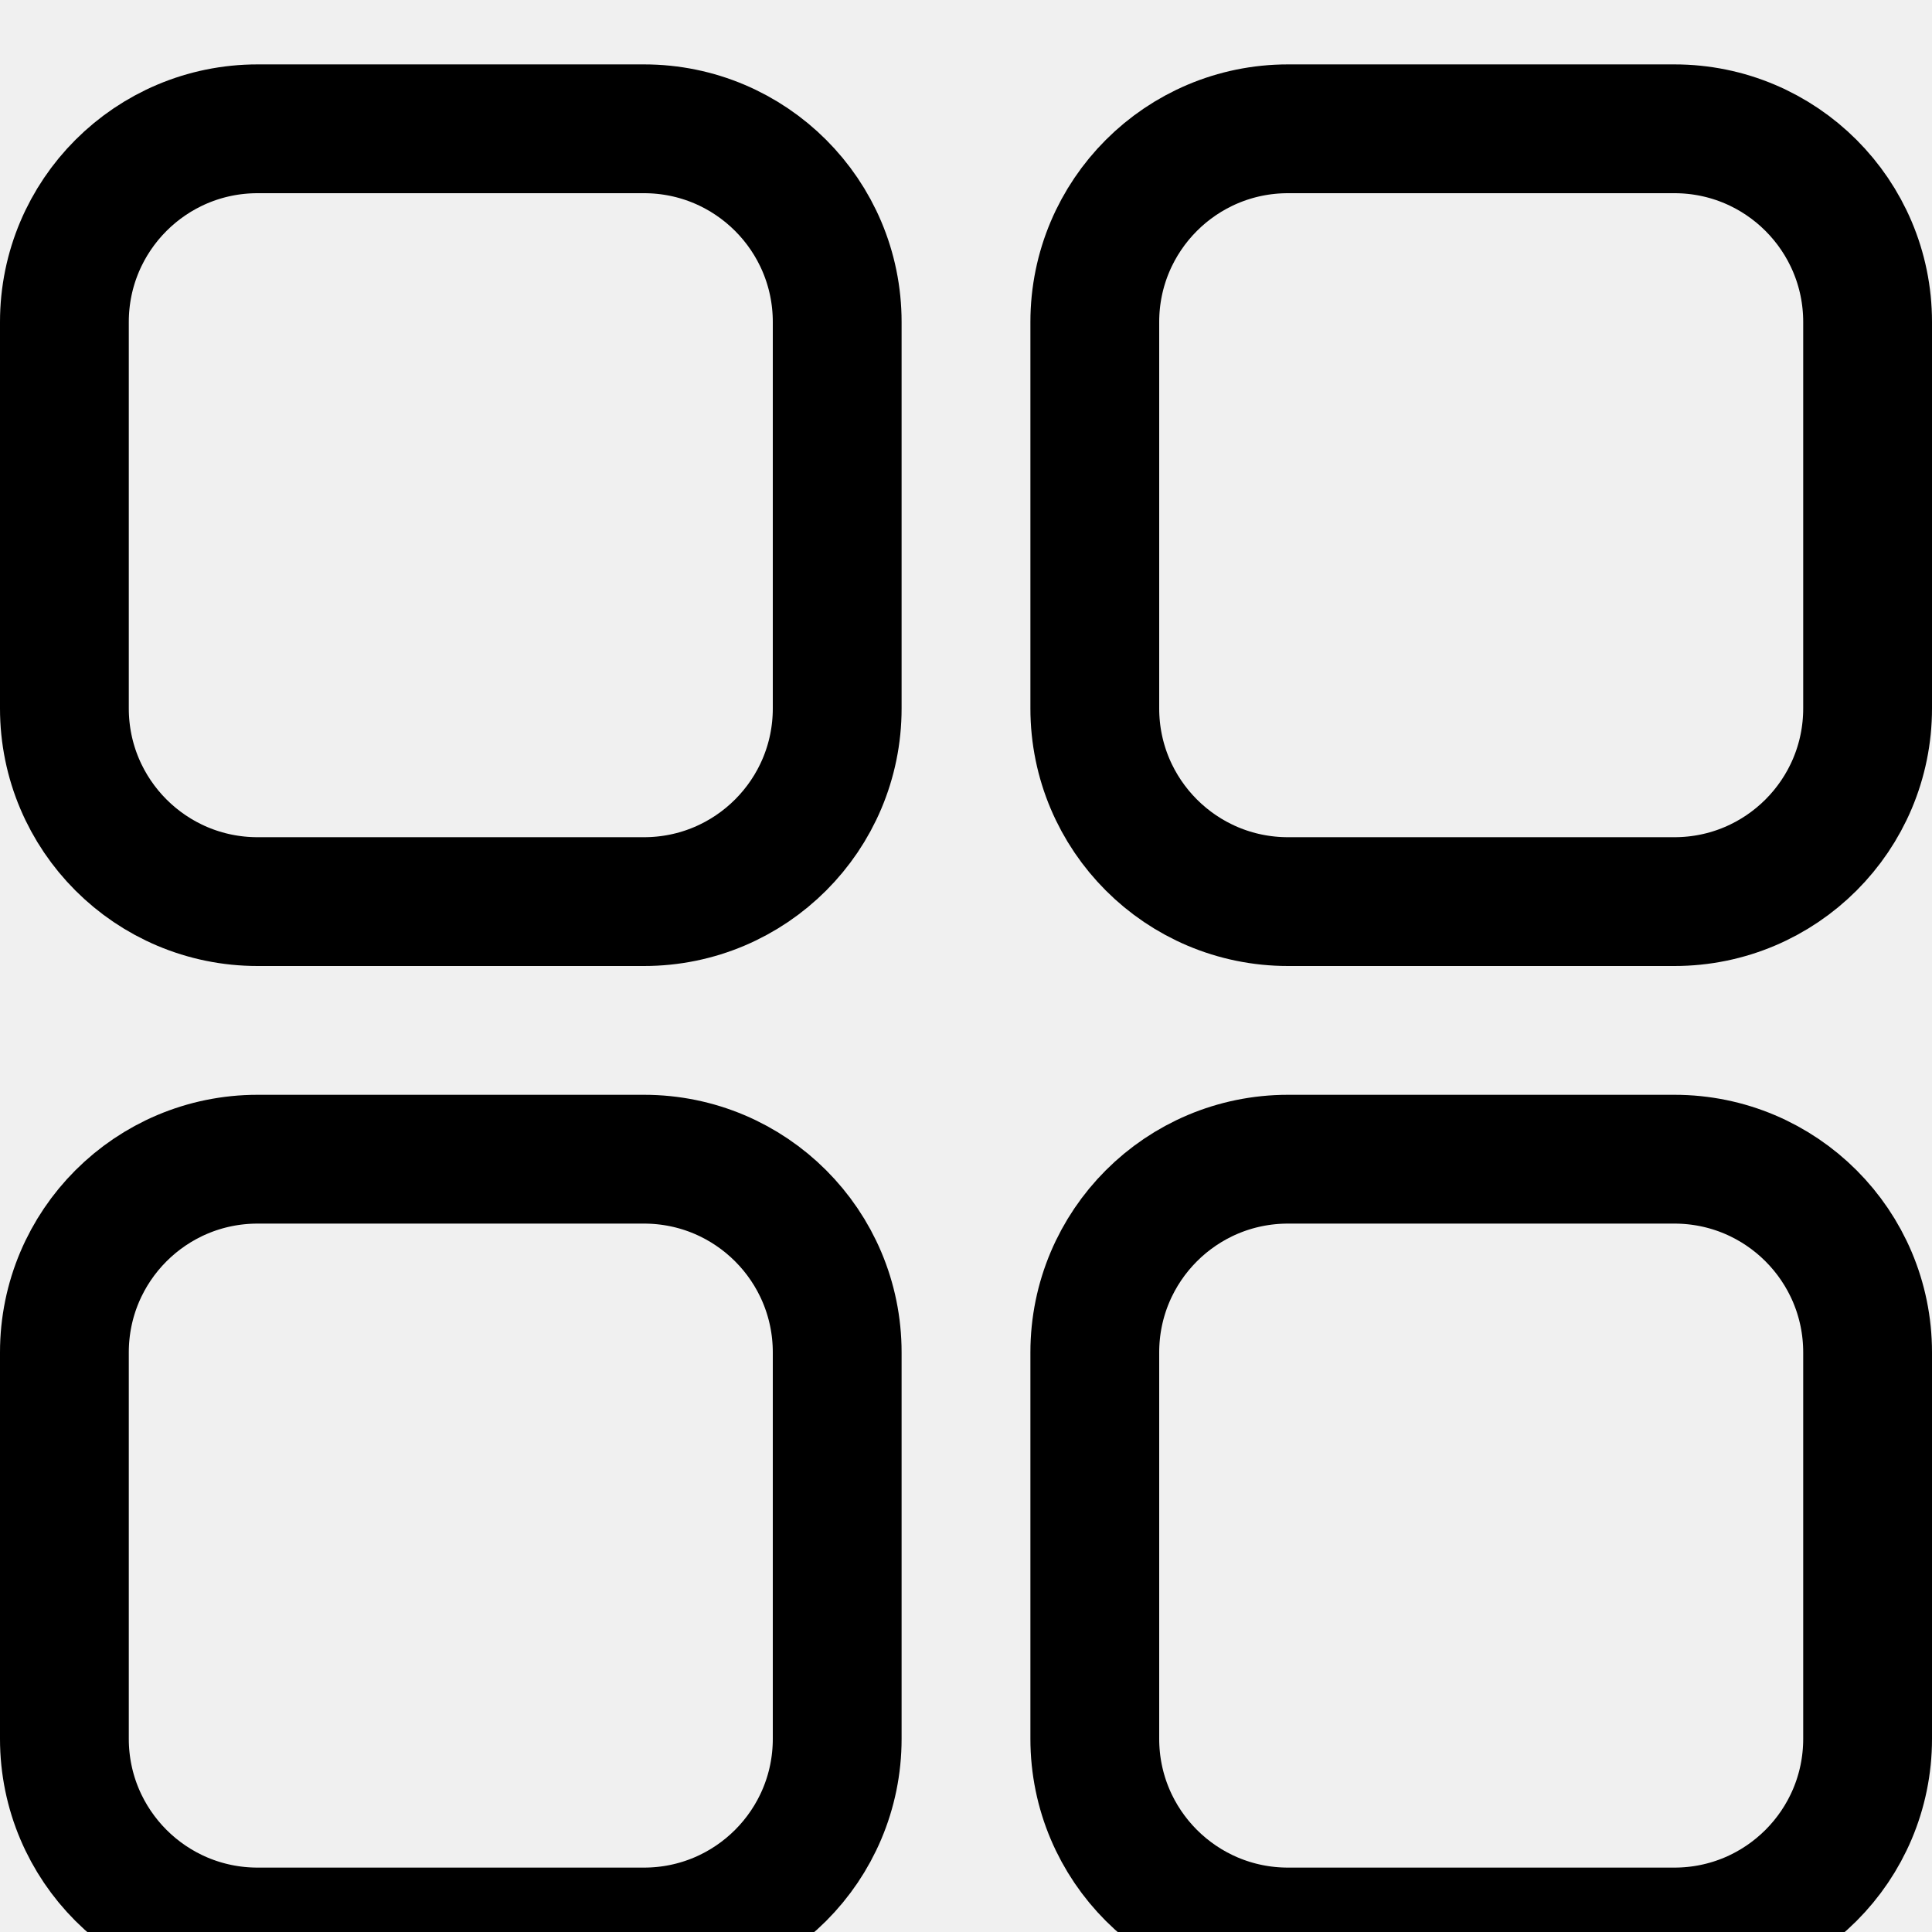
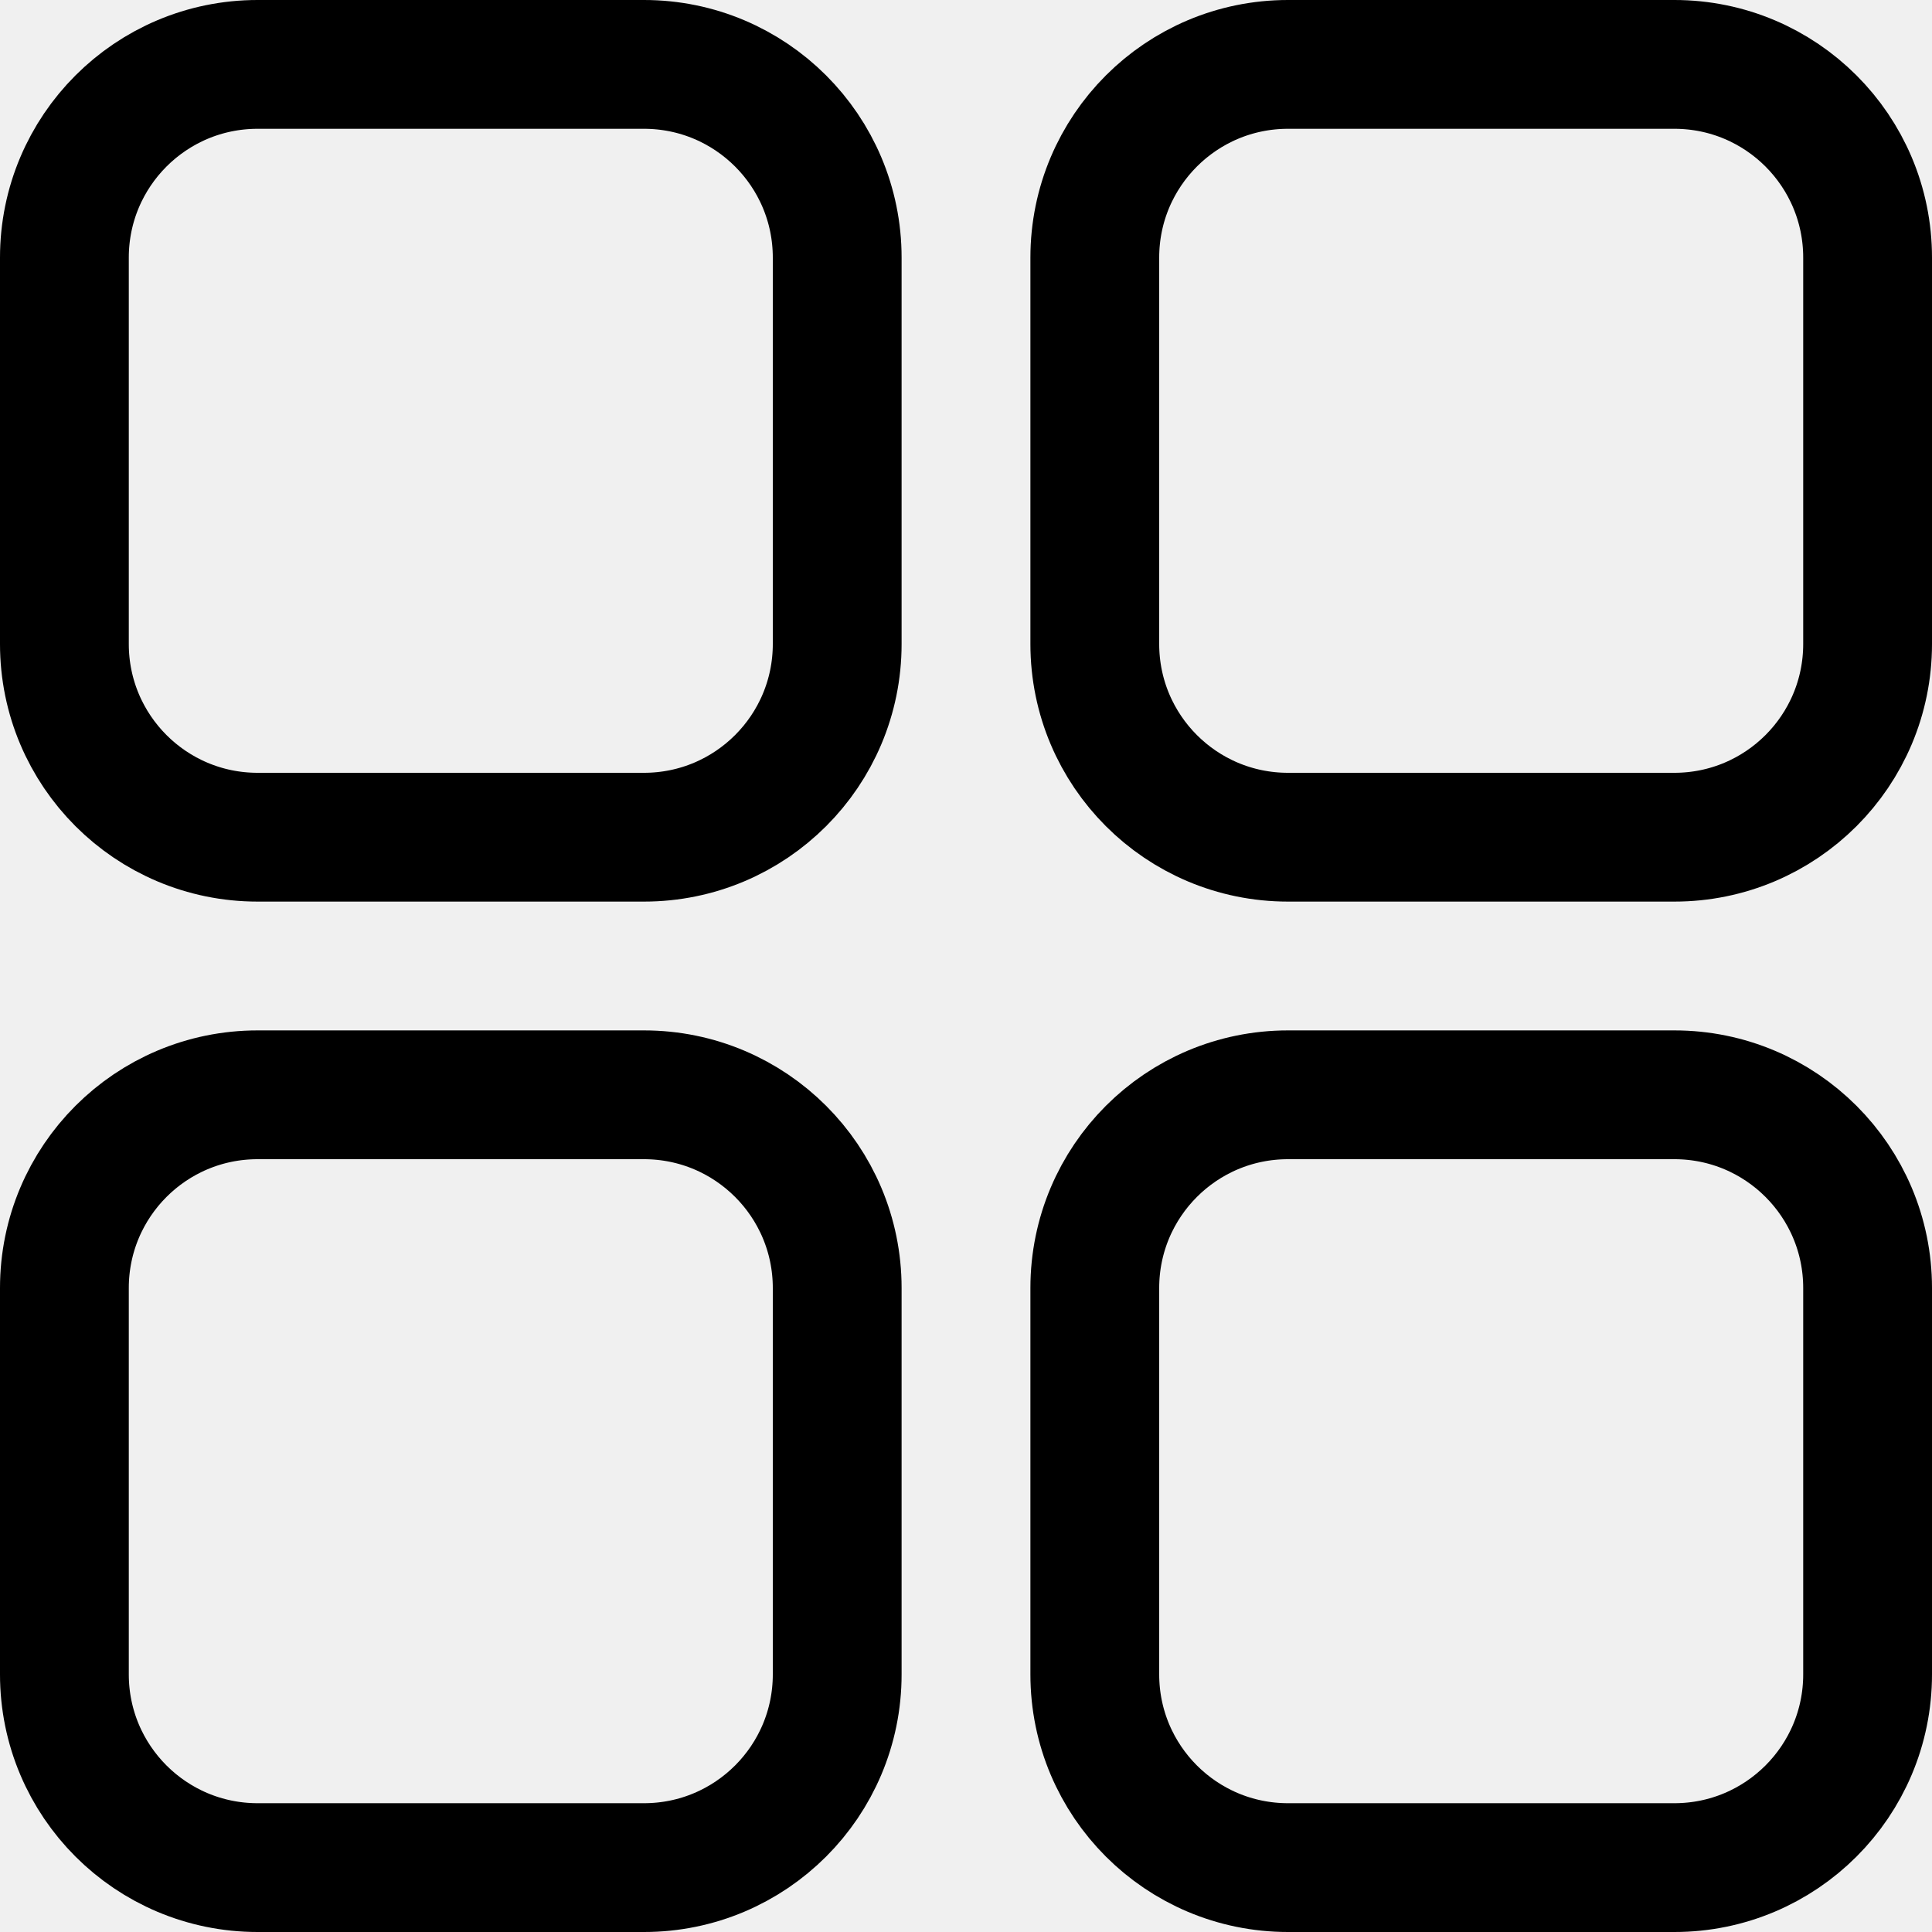
<svg xmlns="http://www.w3.org/2000/svg" width="30" height="30" viewBox="0 0 30 30" fill="none">
  <g clip-path="url(#clip0_200_522)">
-     <path d="M1 5C1 3.343 2.343 2 4 2H10C11.657 2 13 3.343 13 5V11C13 12.657 11.657 14 10 14H4C2.343 14 1 12.657 1 11V5Z" stroke="black" stroke-width="2" />
-     <path d="M1 21C1 19.343 2.343 18 4 18H10C11.657 18 13 19.343 13 21V27C13 28.657 11.657 30 10 30H4C2.343 30 1 28.657 1 27V21Z" stroke="black" stroke-width="2" />
-     <path d="M17 5C17 3.343 18.343 2 20 2H26C27.657 2 29 3.343 29 5V11C29 12.657 27.657 14 26 14H20C18.343 14 17 12.657 17 11V5Z" stroke="black" stroke-width="2" />
-     <path d="M17 21C17 19.343 18.343 18 20 18H26C27.657 18 29 19.343 29 21V27C29 28.657 27.657 30 26 30H20C18.343 30 17 28.657 17 27V21Z" stroke="black" stroke-width="2" />
+     <path d="M1 4C1 2.343 2.343 1 4 1H10C11.657 1 13 2.343 13 4V10C13 11.657 11.657 13 10 13H4C2.343 13 1 11.657 1 10V4Z" stroke="black" stroke-width="2" />
+     <path d="M1 20C1 18.343 2.343 17 4 17H10C11.657 17 13 18.343 13 20V26C13 27.657 11.657 29 10 29H4C2.343 29 1 27.657 1 26V20Z" stroke="black" stroke-width="2" />
+     <path d="M17 4C17 2.343 18.343 1 20 1H26C27.657 1 29 2.343 29 4V10C29 11.657 27.657 13 26 13H20C18.343 13 17 11.657 17 10V4Z" stroke="black" stroke-width="2" />
+     <path d="M17 20C17 18.343 18.343 17 20 17H26C27.657 17 29 18.343 29 20V26C29 27.657 27.657 29 26 29H20C18.343 29 17 27.657 17 26V20Z" stroke="black" stroke-width="2" />
  </g>
  <defs>
    <clipPath id="clip0_200_522">
      <rect width="30" height="30" fill="white" />
    </clipPath>
  </defs>
</svg>
